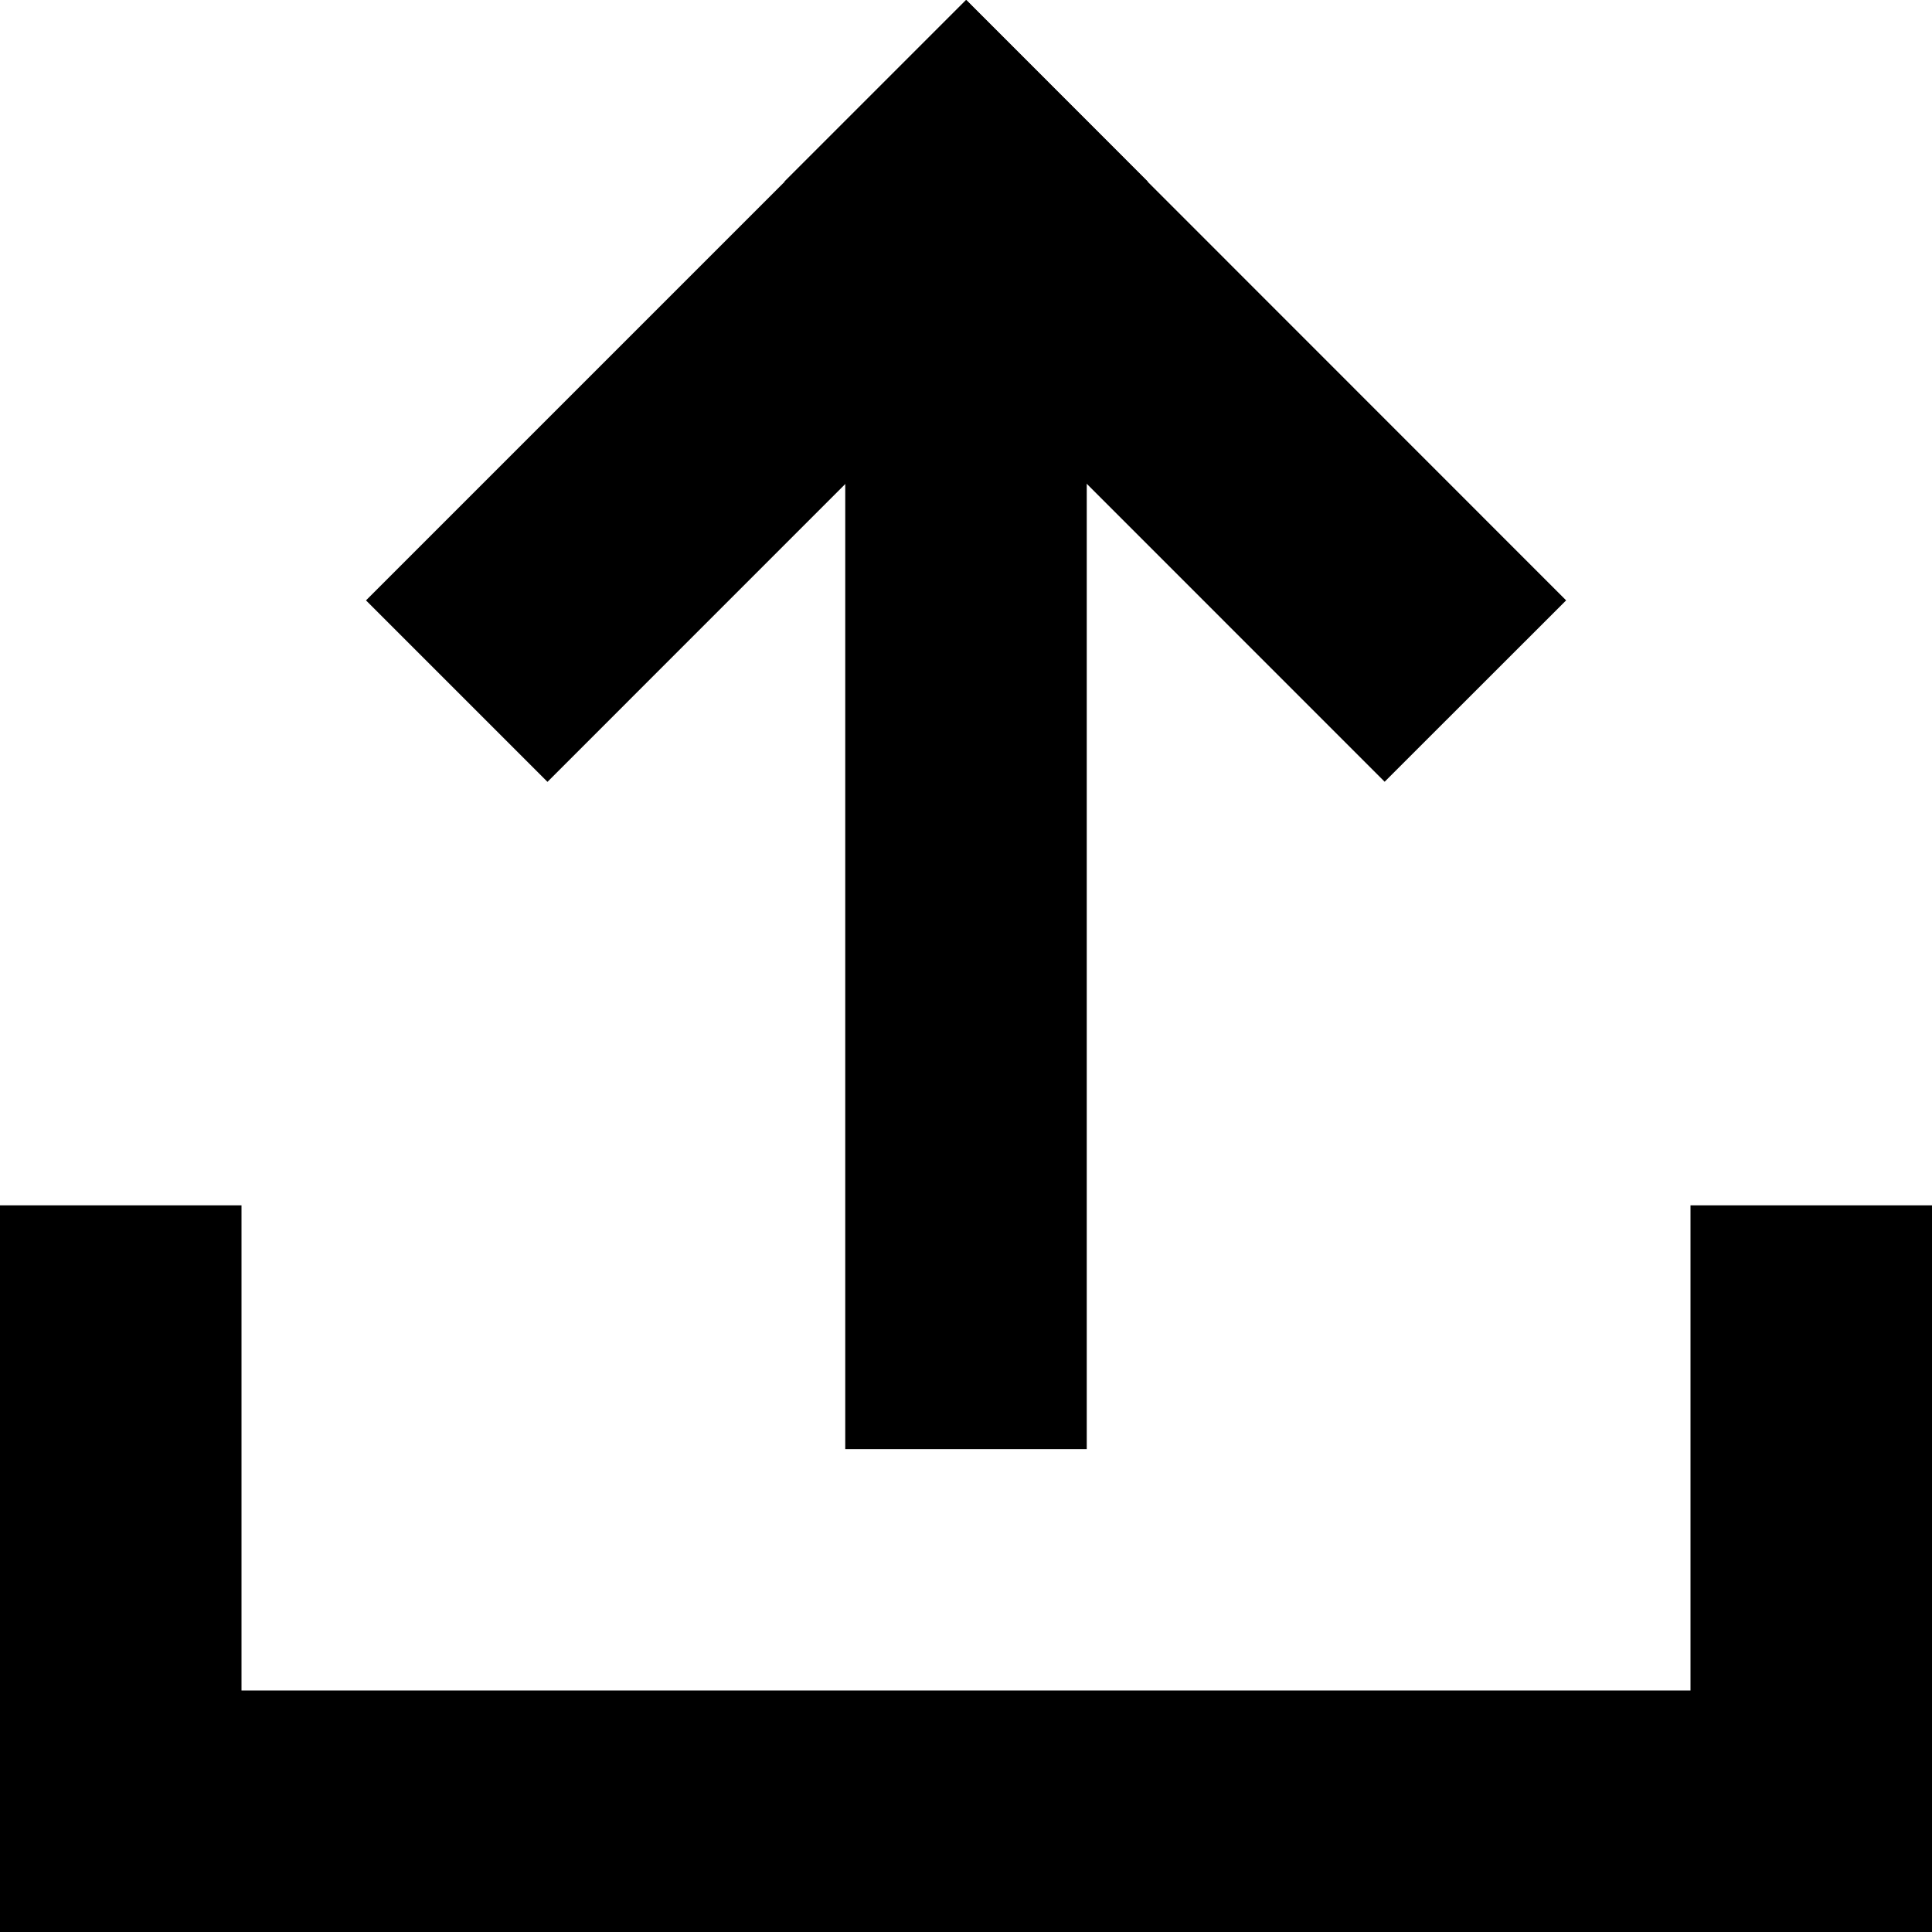
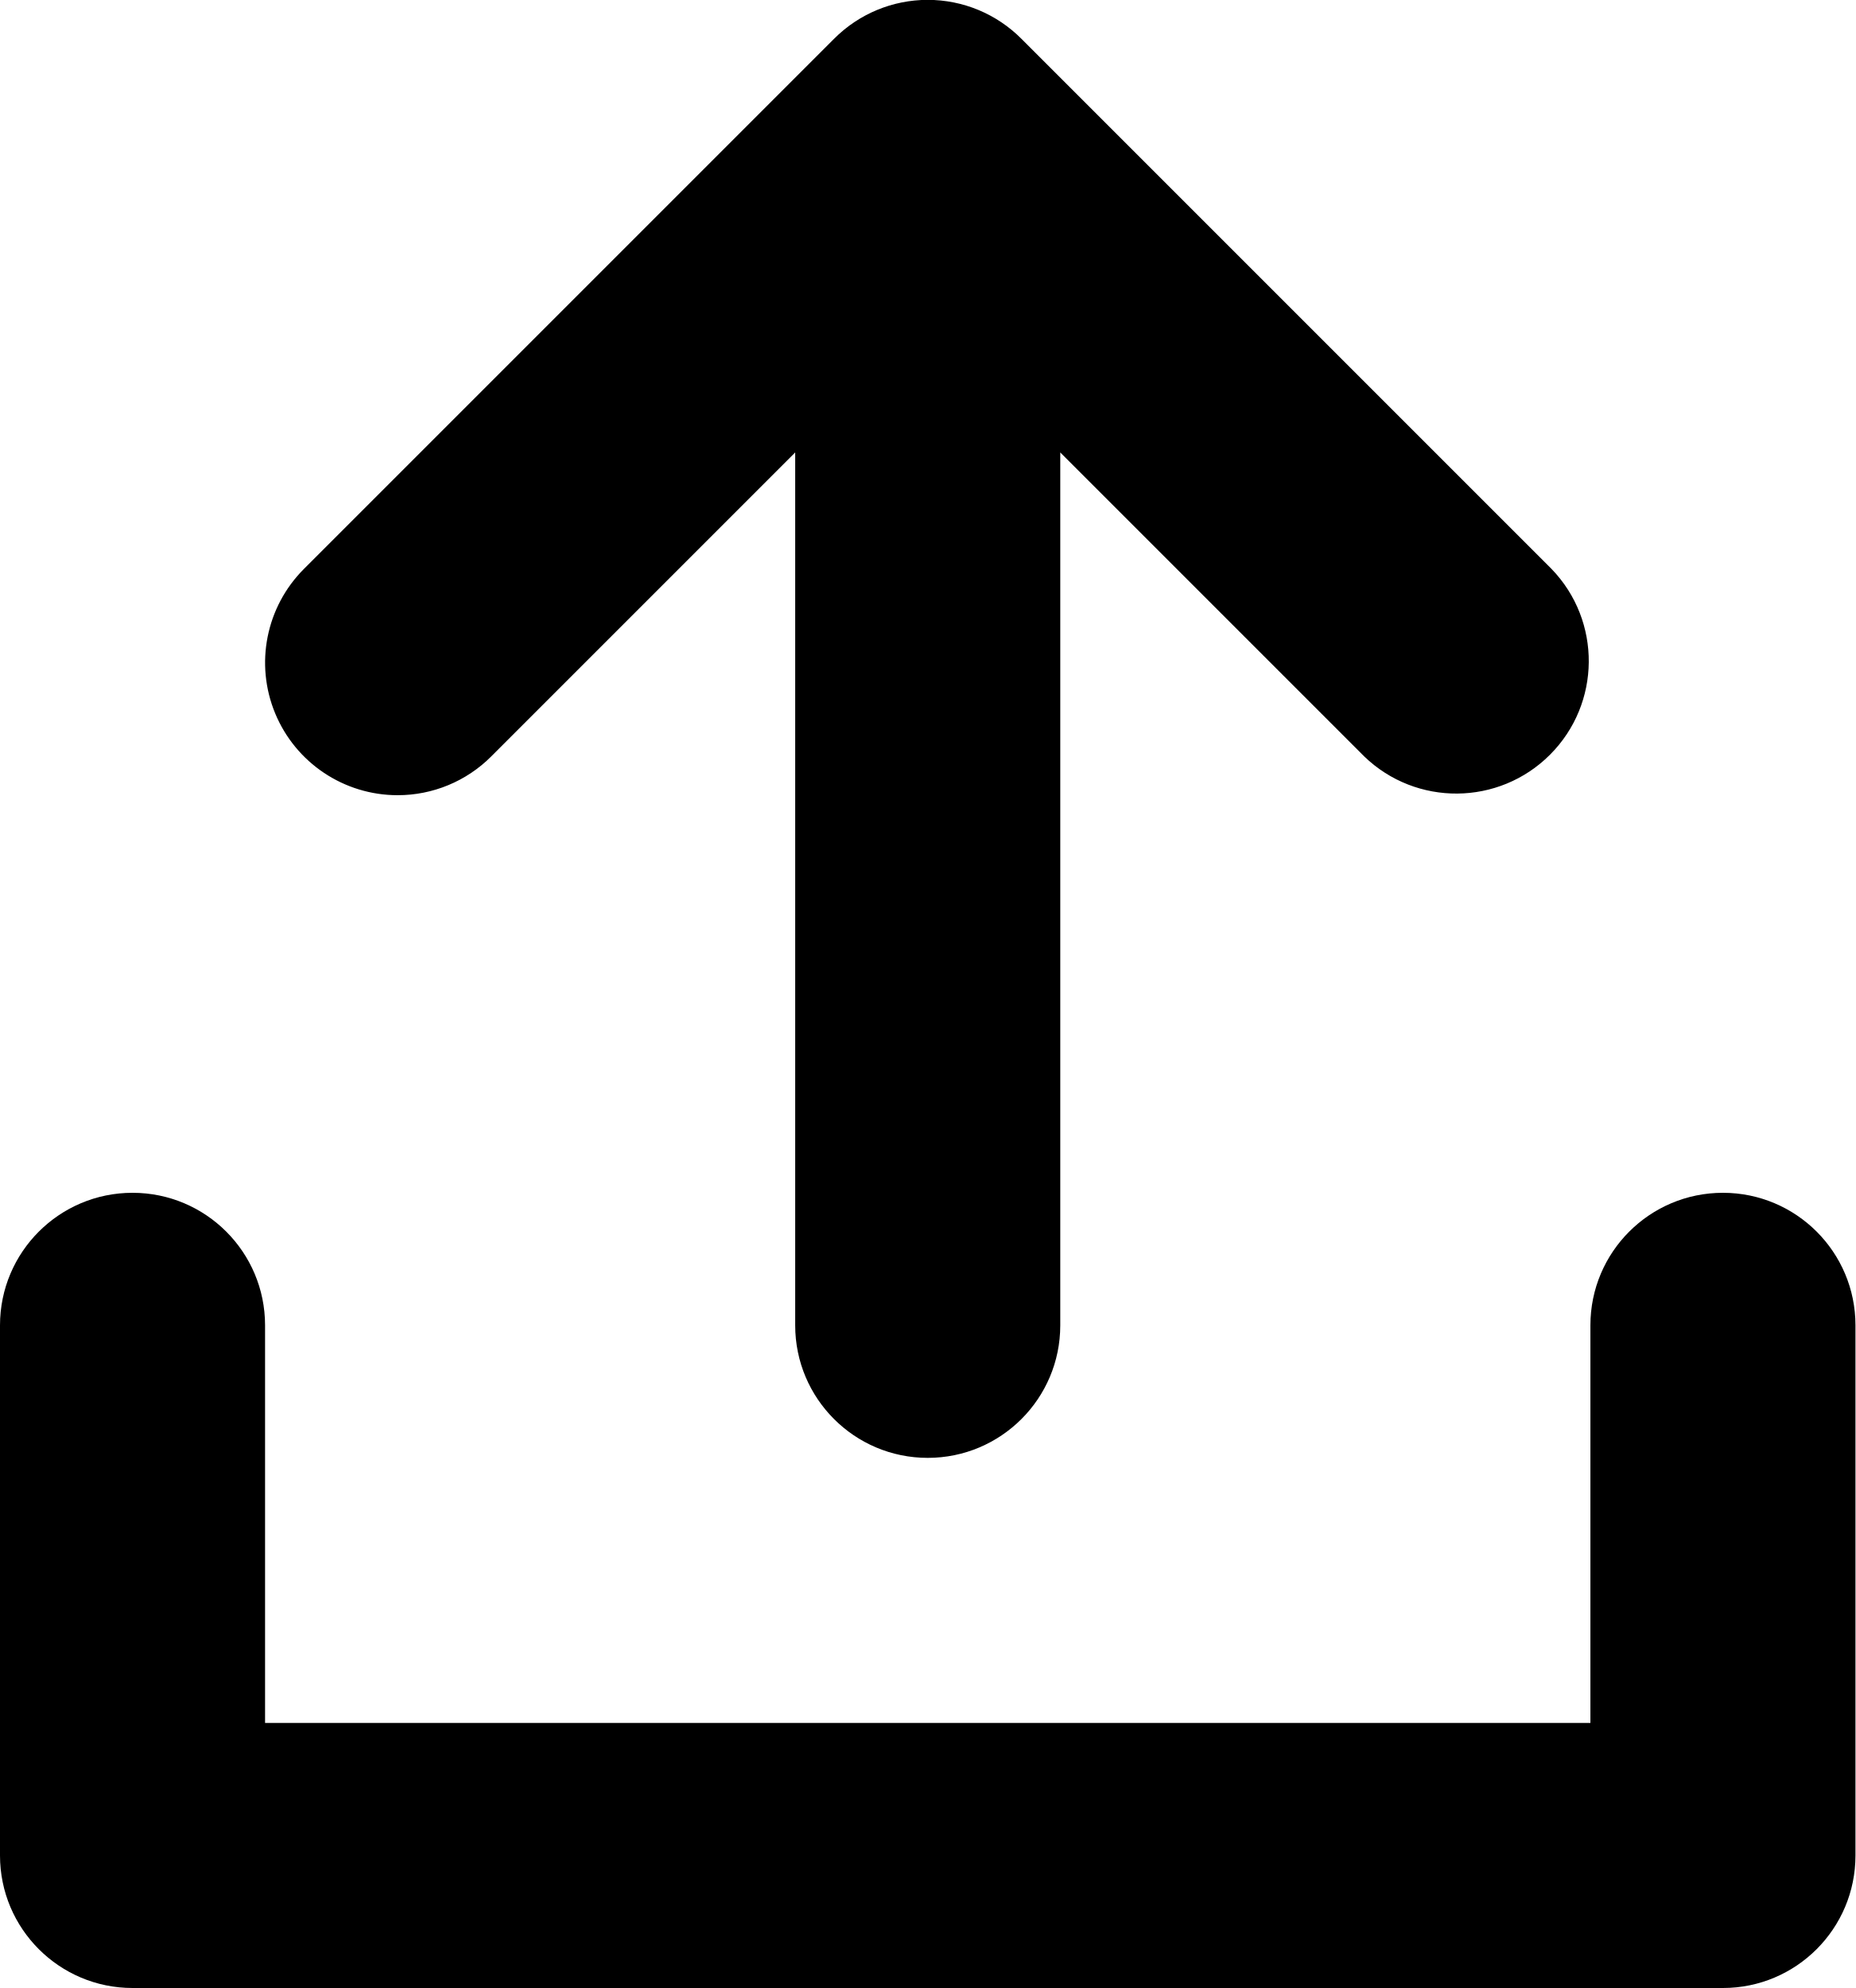
- <svg xmlns="http://www.w3.org/2000/svg" width="16" height="16">
-   <path d="M0 14h16v2H0z" />
-   <path d="M0 9.982h2v6H0zm14 0h2v6h-2zM7 1.001h2v11H7z" />
-   <path d="M3.031 4.972L8.003 0l1.502 1.503-4.971 4.972z" />
-   <path d="M11.467 6.474l-4.97-4.971L8 0l4.97 4.972z" />
+ <svg xmlns="http://www.w3.org/2000/svg" viewBox="0 0 14 15" preserveAspectRatio="xMidYMin meet">
+   <g>
+     <path d="M3 6a.997.997 0 0 0 .707-.293L6 3.414V10a1 1 0 0 0 2 0V3.414l2.293 2.293a1 1 0 0 0 1.414-1.414l-4-4a.997.997 0 0 0-1.414 0l-4 4A1 1 0 0 0 3 6z" />
+     <path d="M13 9a1 1 0 0 0-1 1v3H2v-3a1 1 0 0 0-2 0v4a1 1 0 0 0 1 1h12a1 1 0 0 0 1-1v-4a1 1 0 0 0-1-1z" />
+   </g>
</svg>
